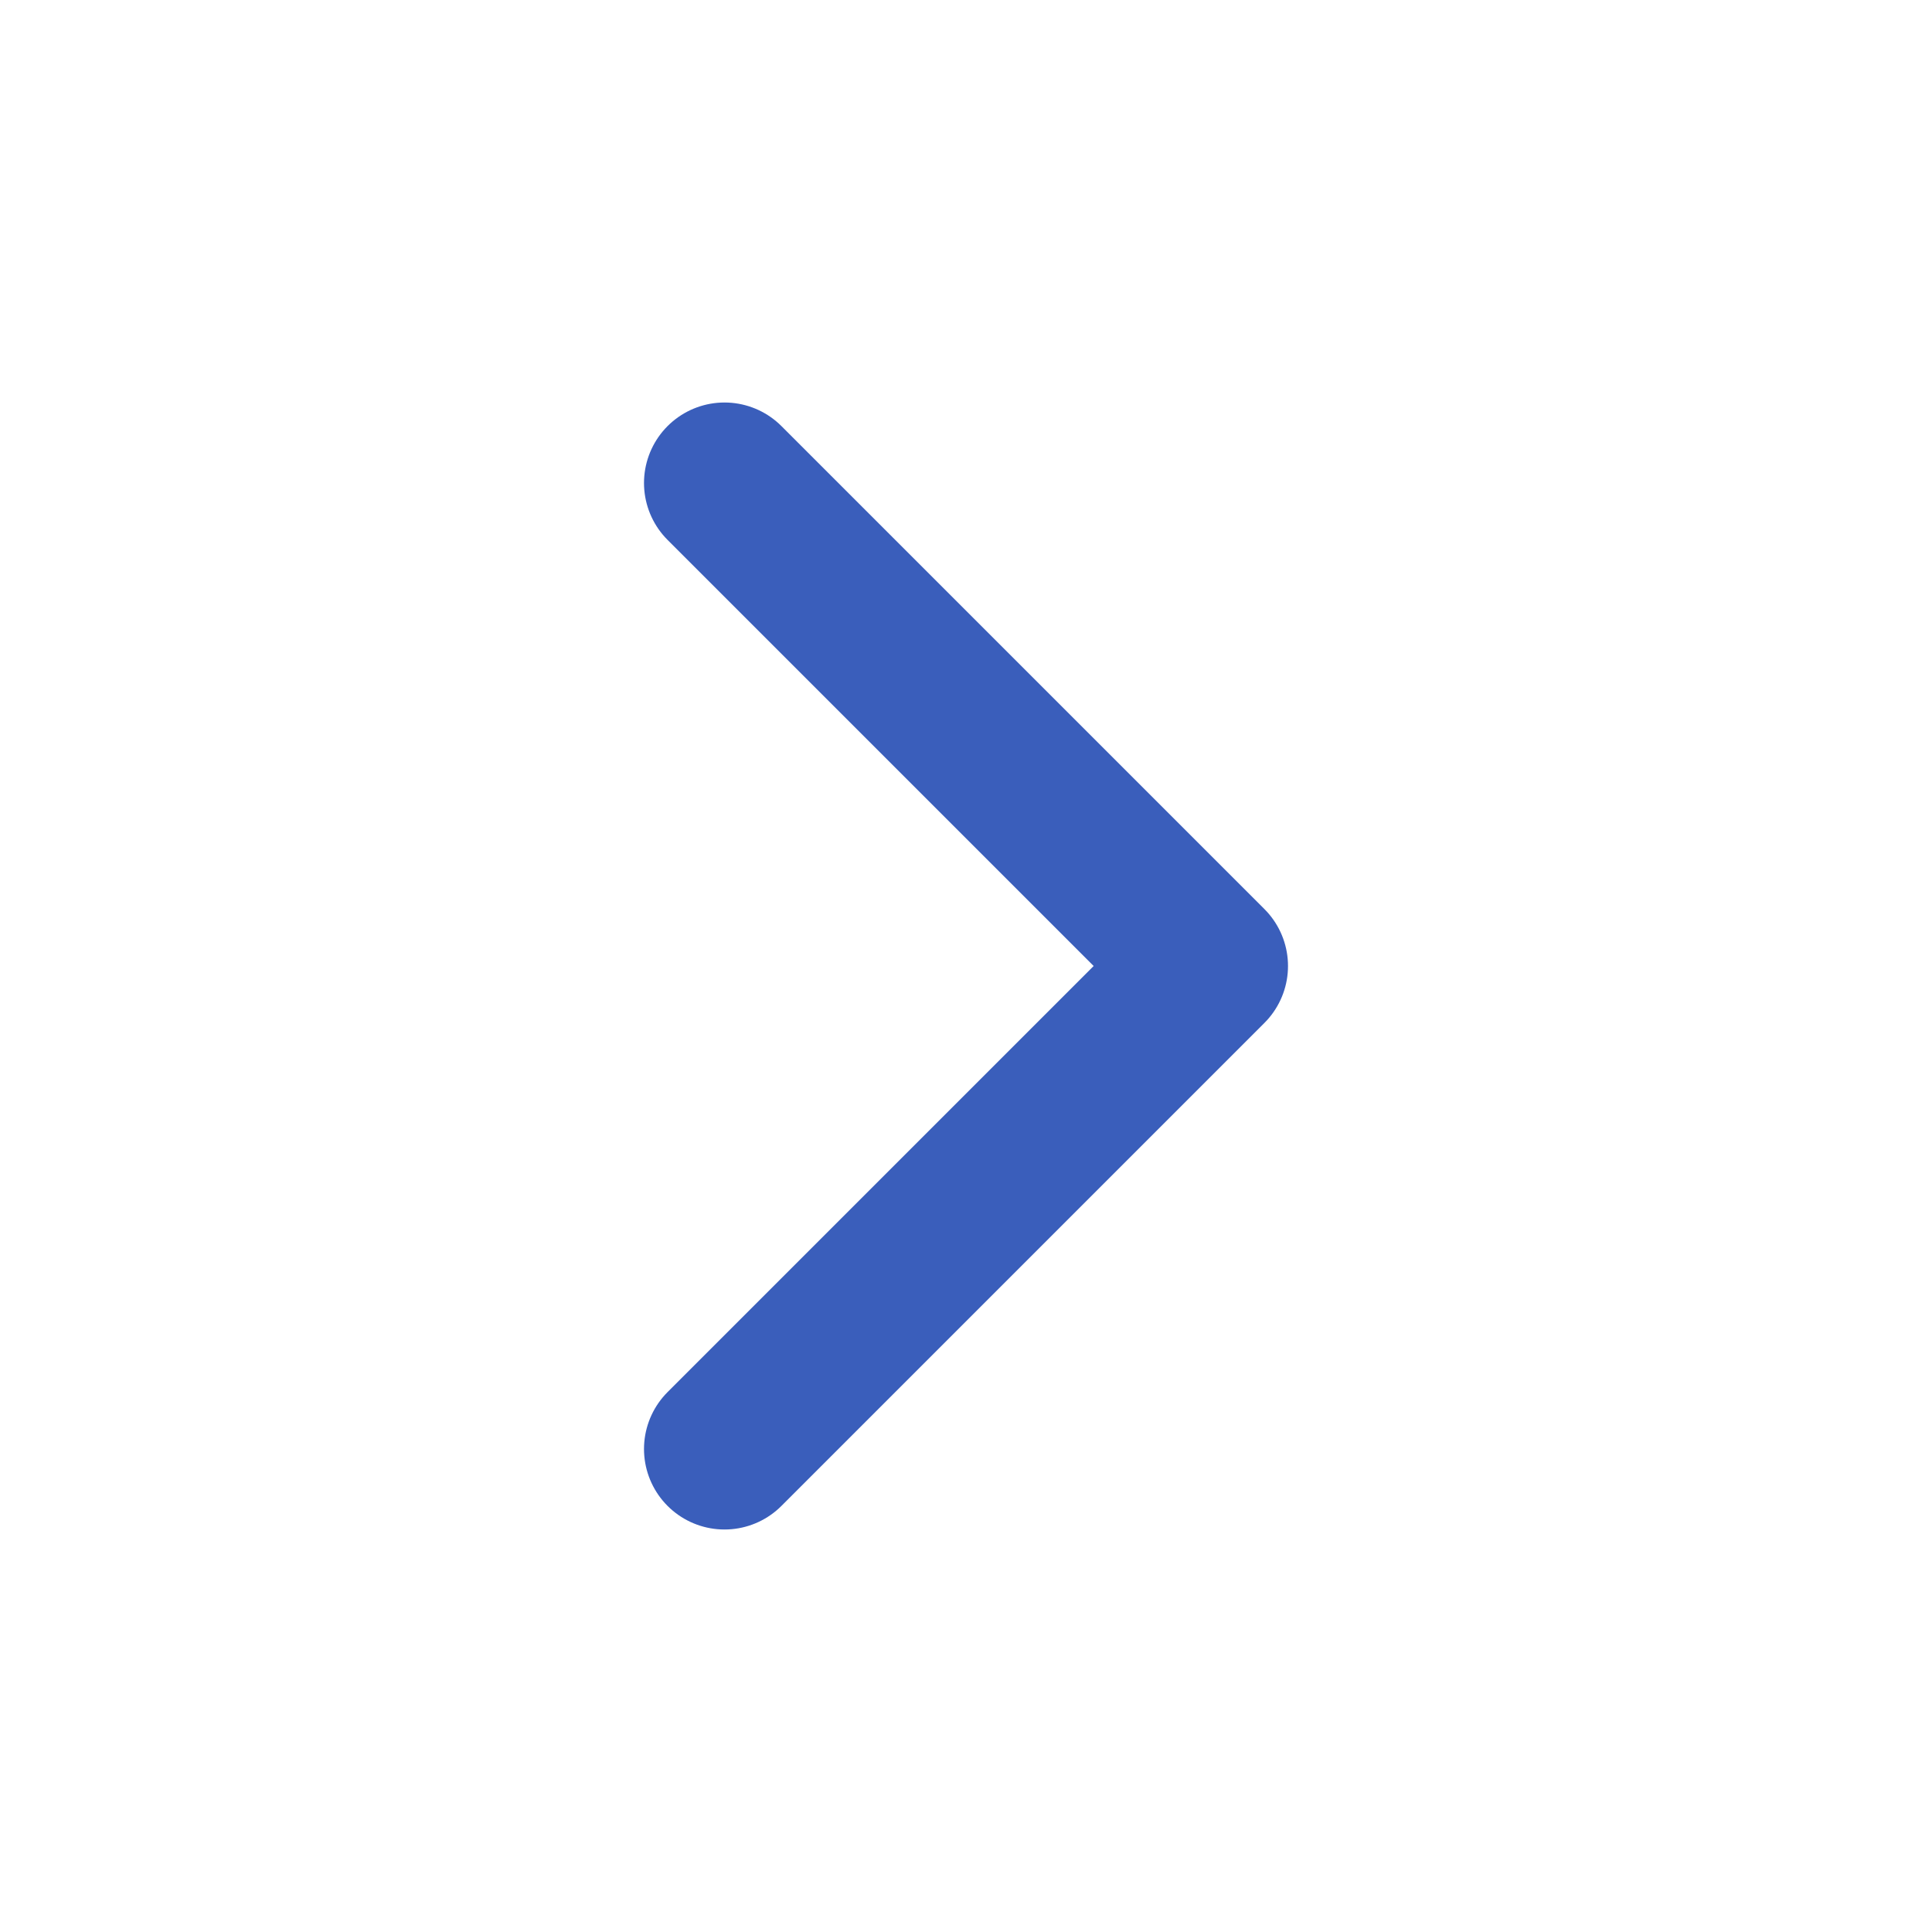
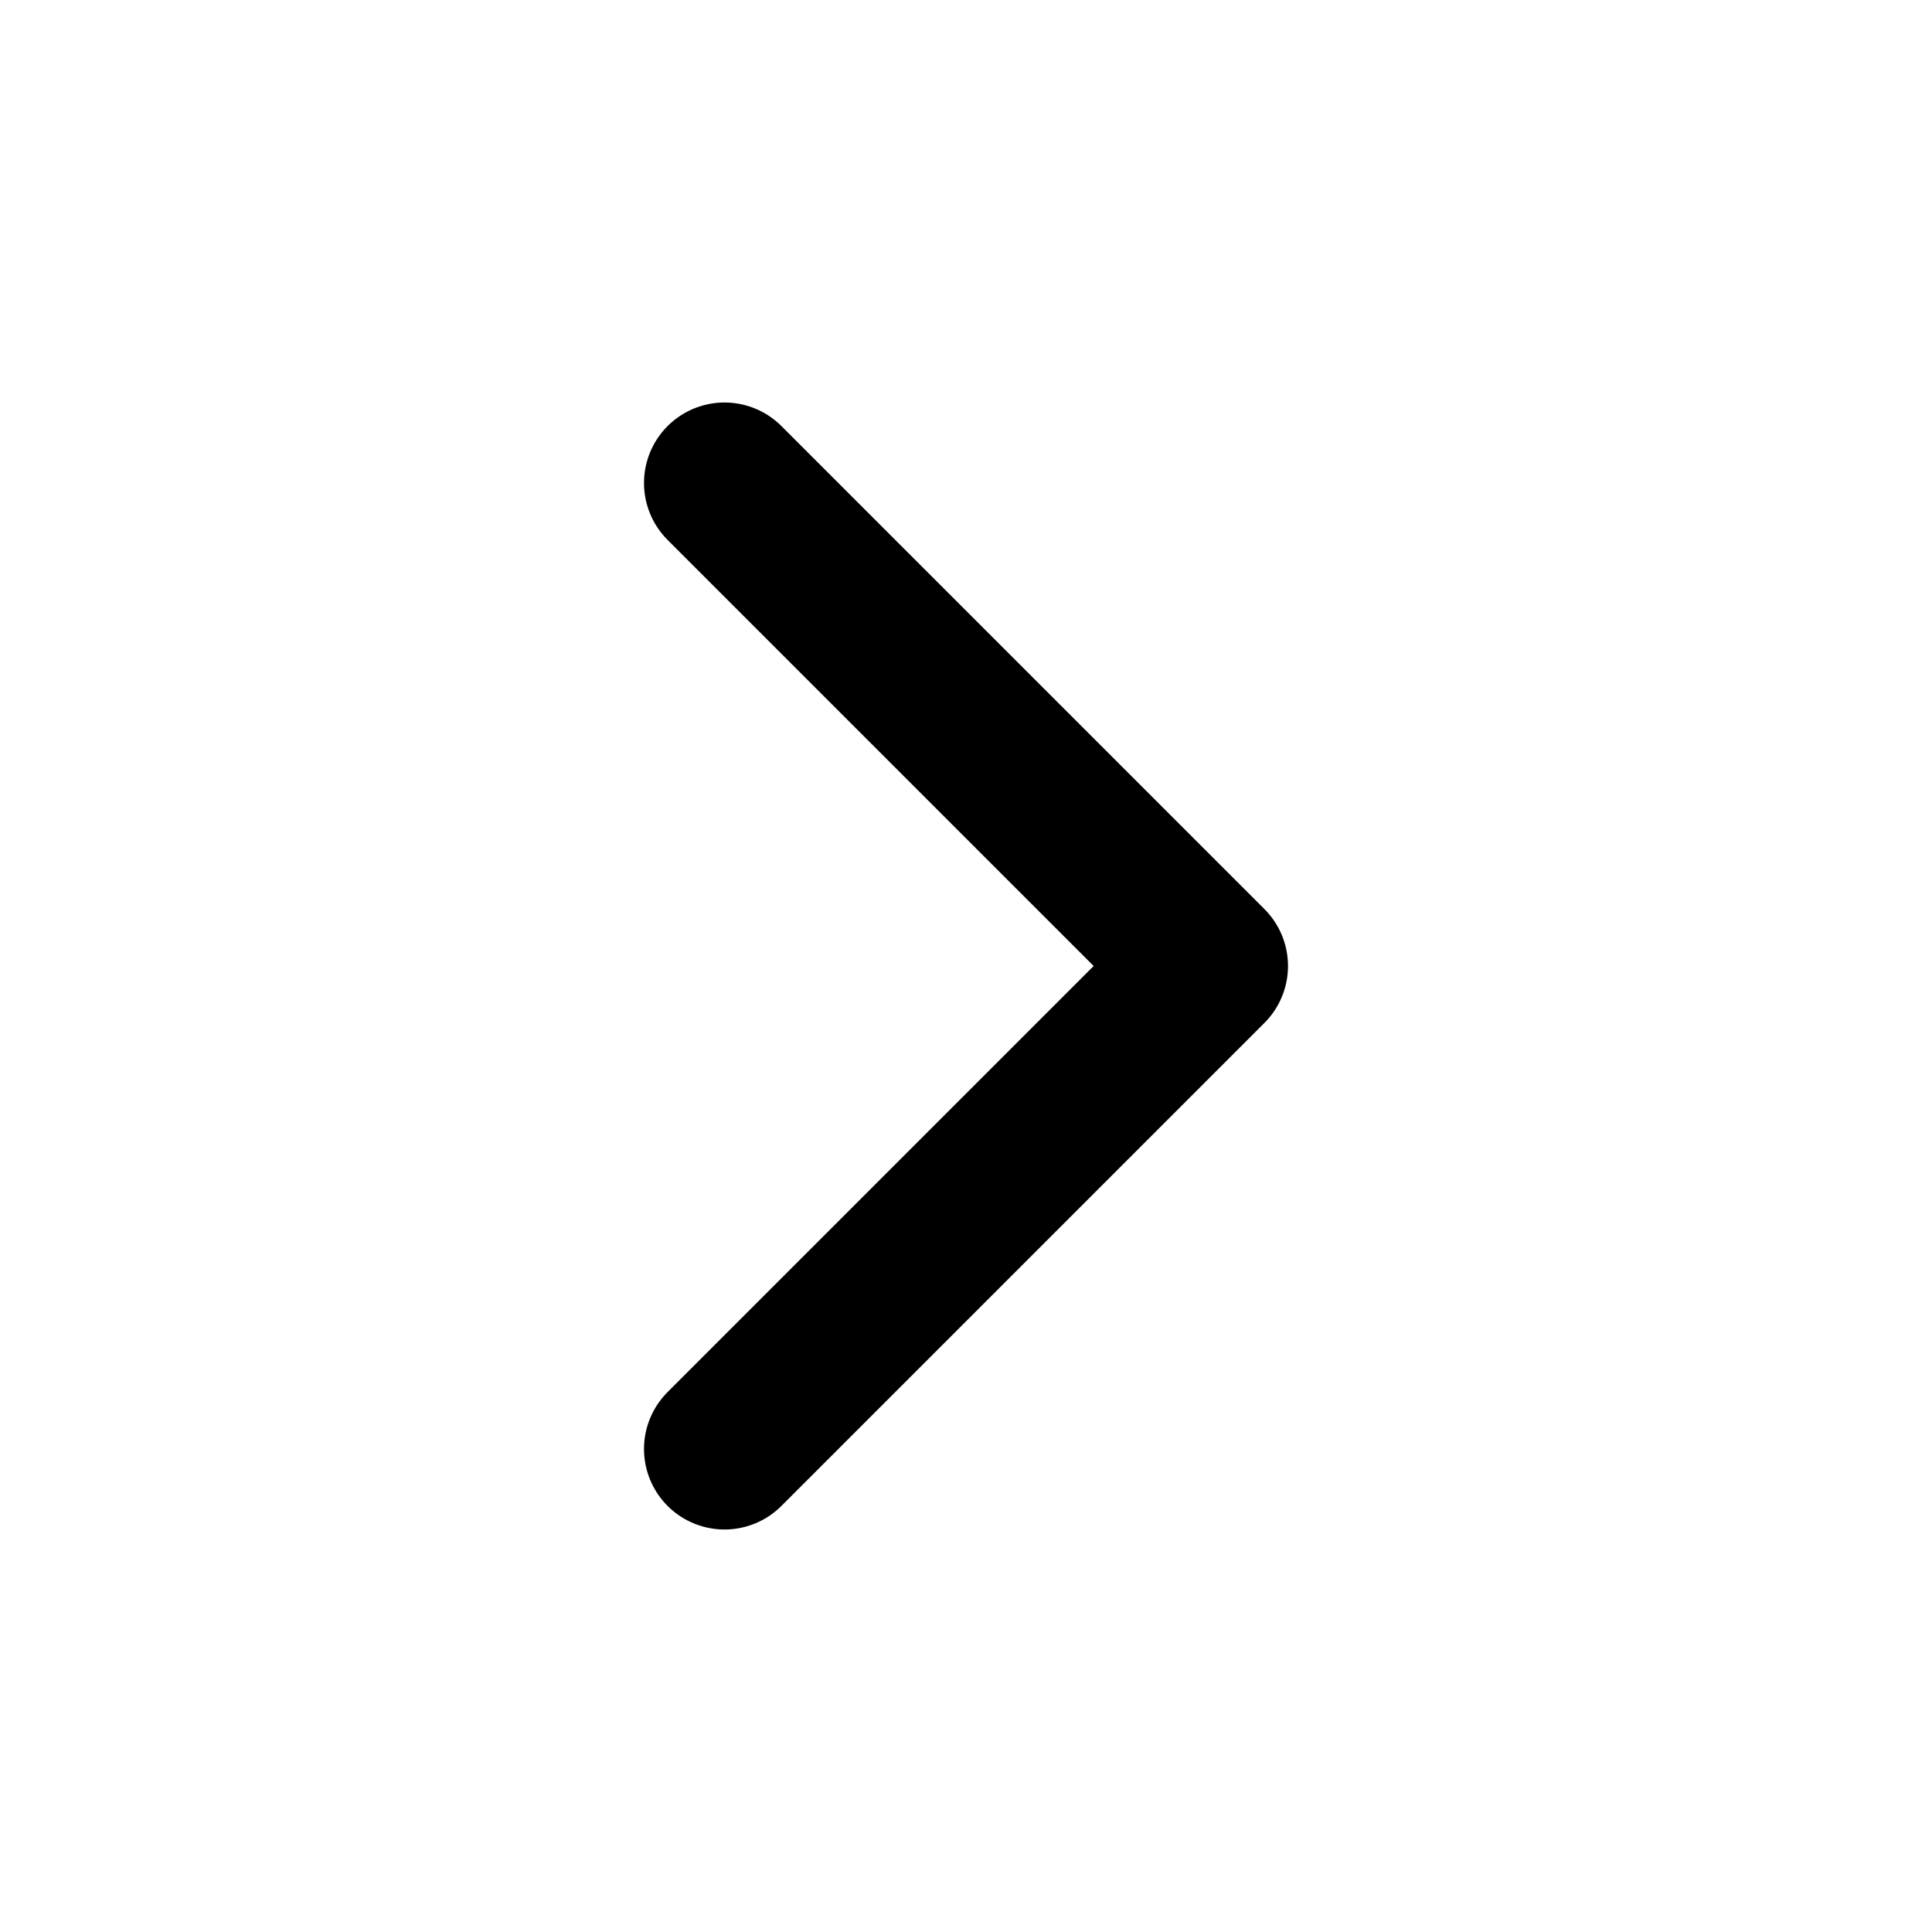
<svg xmlns="http://www.w3.org/2000/svg" width="24" height="24" viewBox="0 0 24 24" fill="none">
-   <path d="M9 18L15 12L9 6" stroke="#3A5EBB" stroke-width="2" stroke-linecap="round" stroke-linejoin="round" />
+   <path d="M9 18L15 12L9 6" stroke="currentColor" stroke-width="2" stroke-linecap="round" stroke-linejoin="round" />
</svg>
